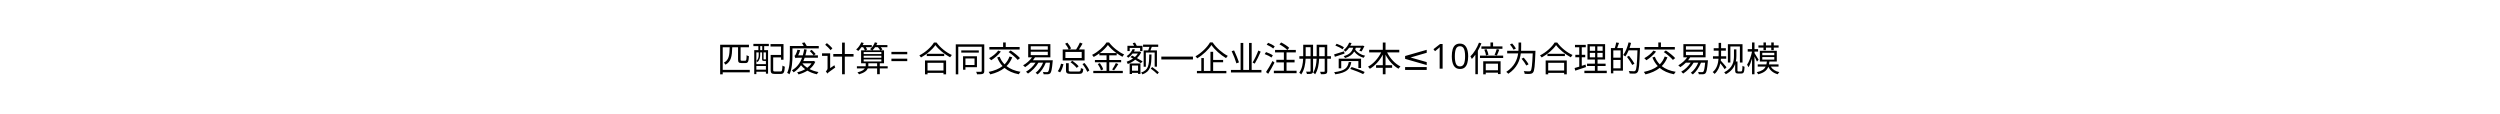
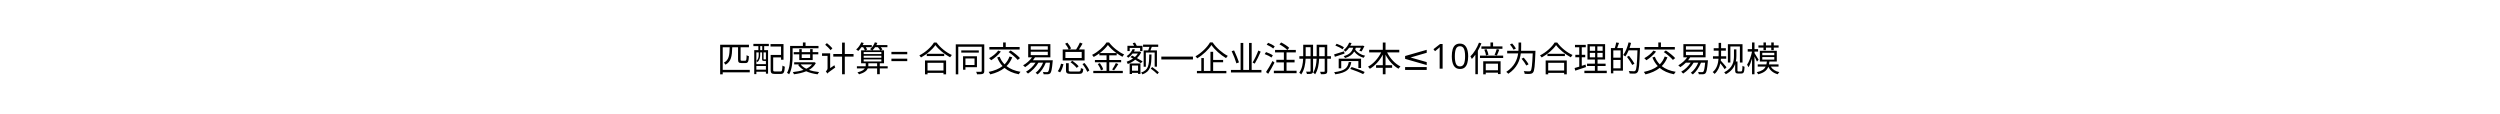
<svg xmlns="http://www.w3.org/2000/svg" width="1014px" height="46px" viewBox="0 0 1014 46" version="1.1">
  <g id="20240402阶段2" stroke="none" stroke-width="1" fill="none" fill-rule="evenodd">
    <g id="1大宗贸易-3企业资信档案库-1详情-5异常" transform="translate(-213, -216)">
      <g id="编组" transform="translate(183, 149)">
        <g transform="translate(30, 67)" id="编组-4">
          <rect id="矩形" x="0" y="0" width="1014" height="46" rx="4" />
-           <text id="匹配废计算=-合同交易总金额一企业注册资" font-family="SourceHanSansCN-Regular, Source Han Sans CN" font-size="14" font-weight="normal" fill="#000000">
-             <tspan x="290.777" y="29">匹配废计算= 合同交易总金额一企业注册资本≤10倍为合理的交易规模</tspan>
+           <text id="匹配度计算=-合同交易总金额一企业注册资" font-family="SourceHanSansCN-Regular, Source Han Sans CN" font-size="14" font-weight="normal" fill="#000000">
+             <tspan x="290.777" y="29">匹配度计算= 合同交易总金额一企业注册资本≤10倍为合理的交易规模</tspan>
          </text>
        </g>
      </g>
    </g>
  </g>
</svg>
